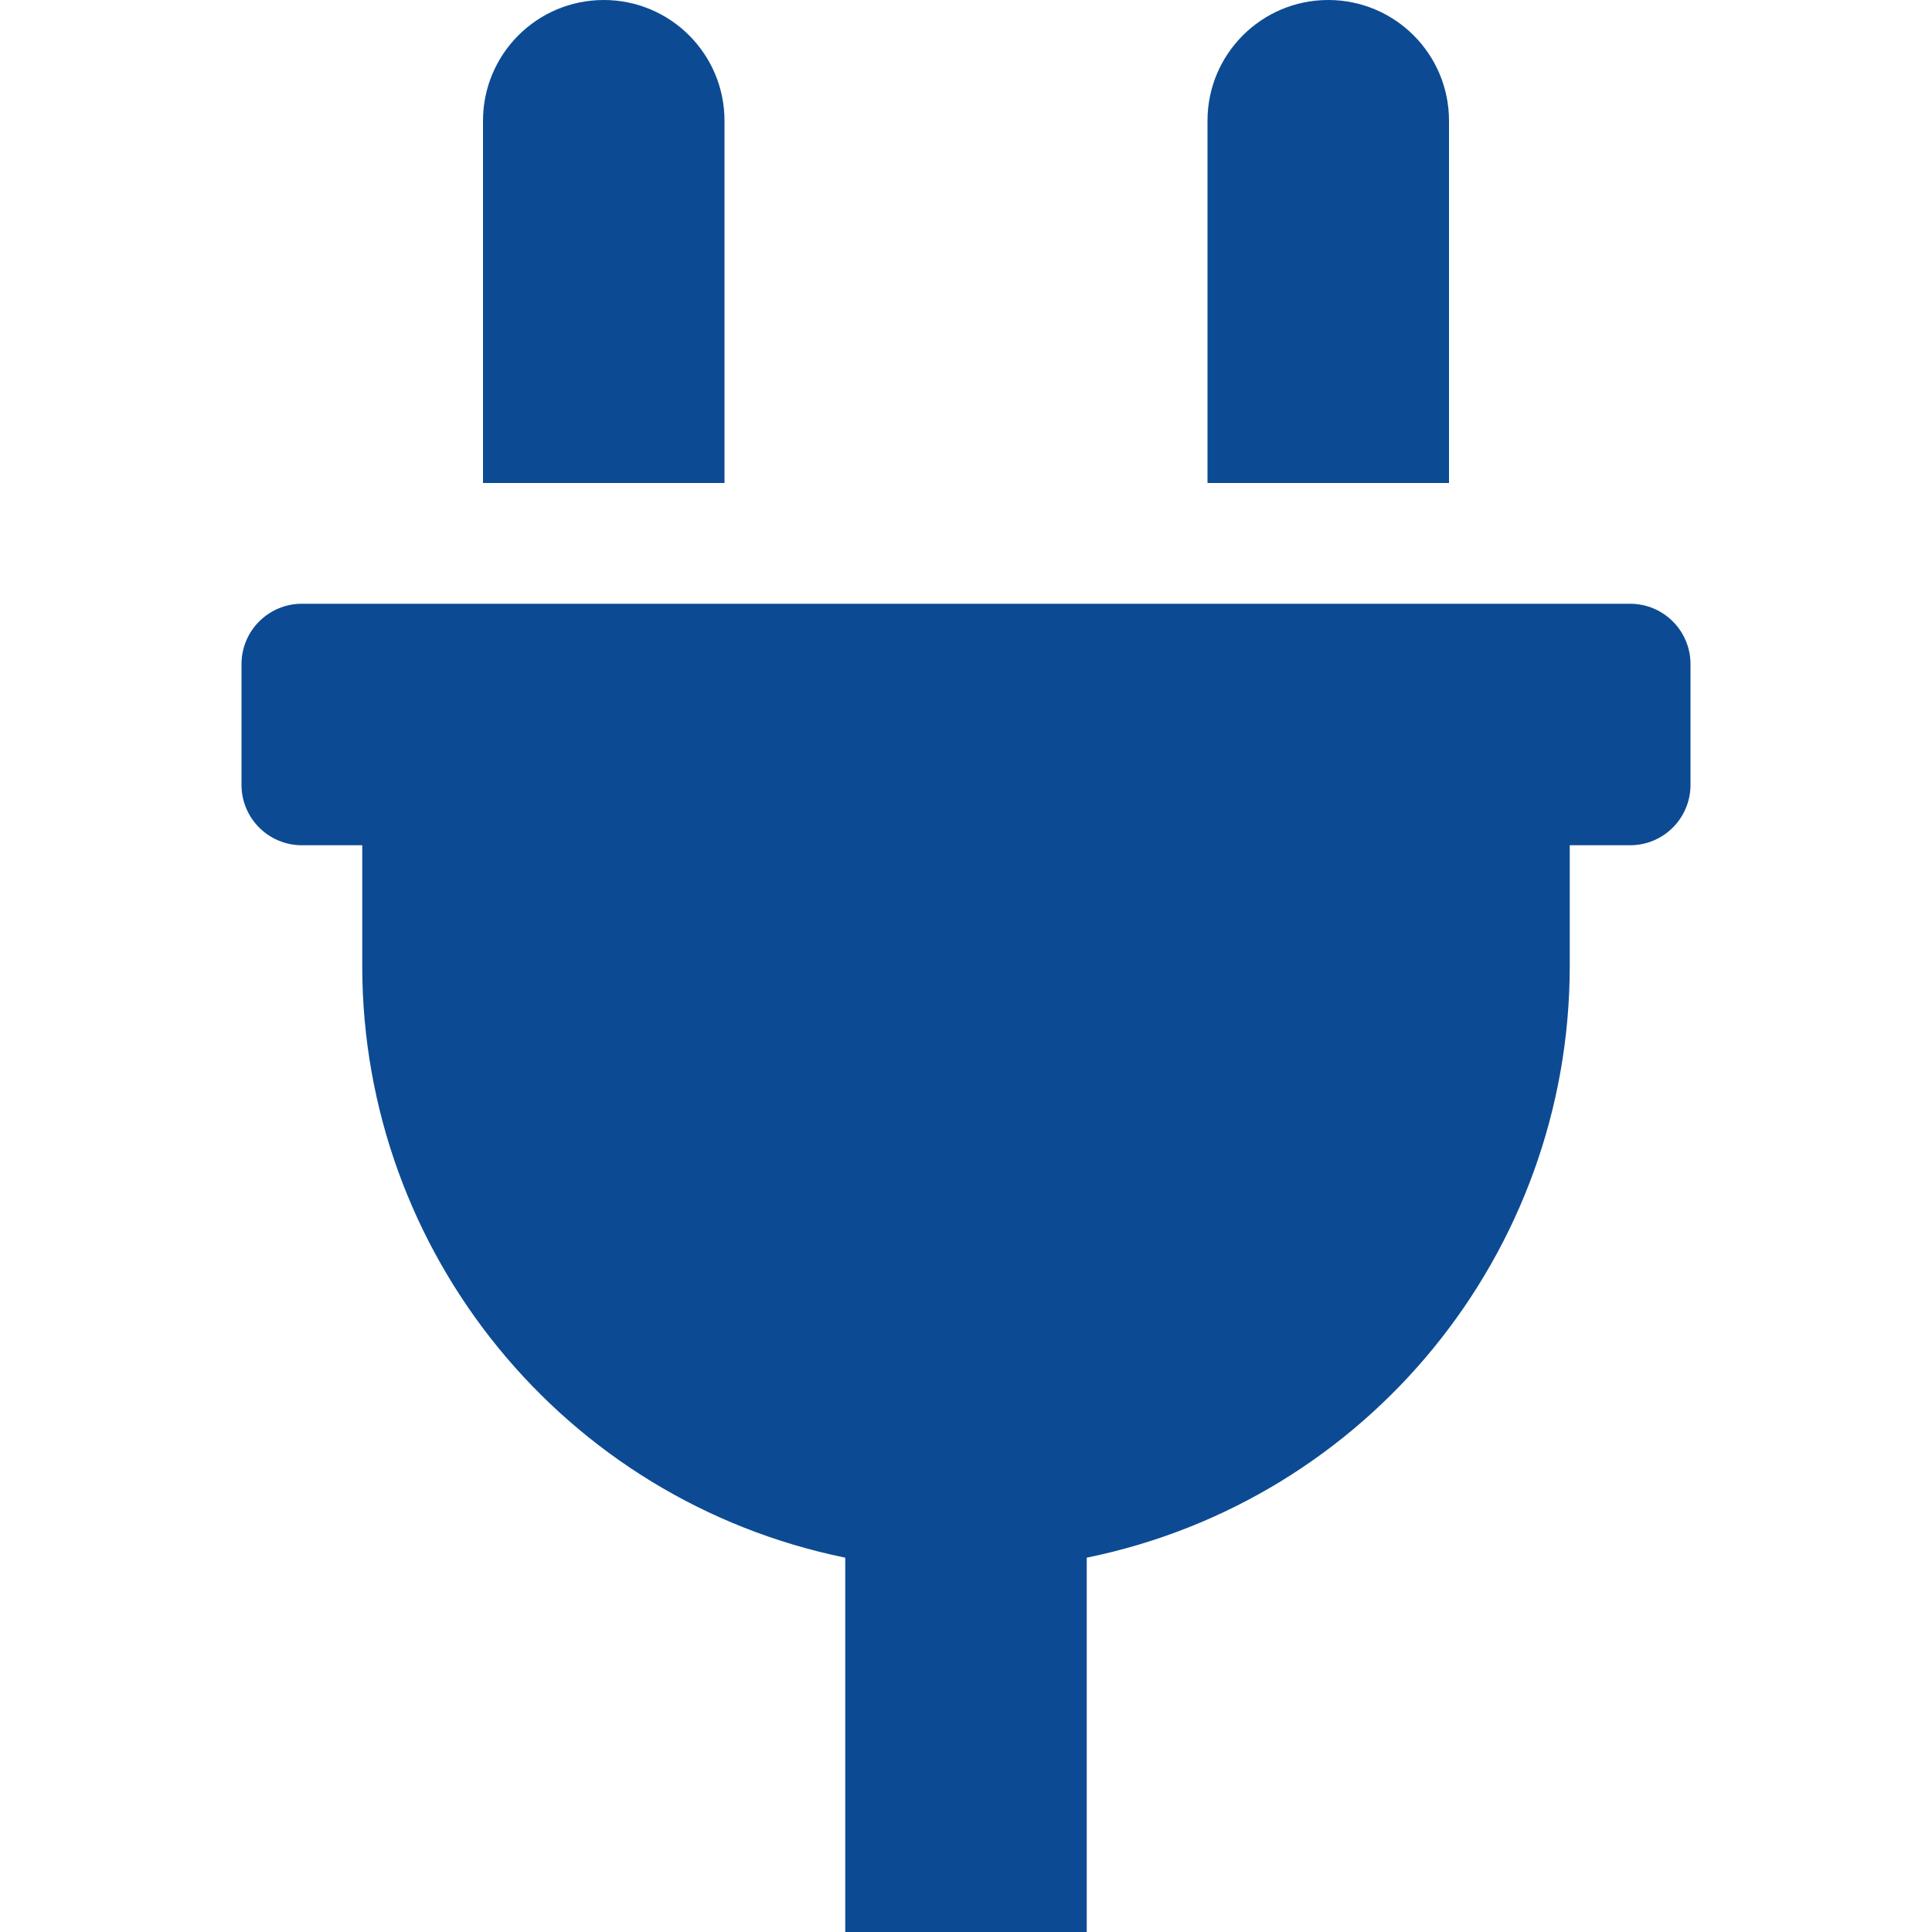
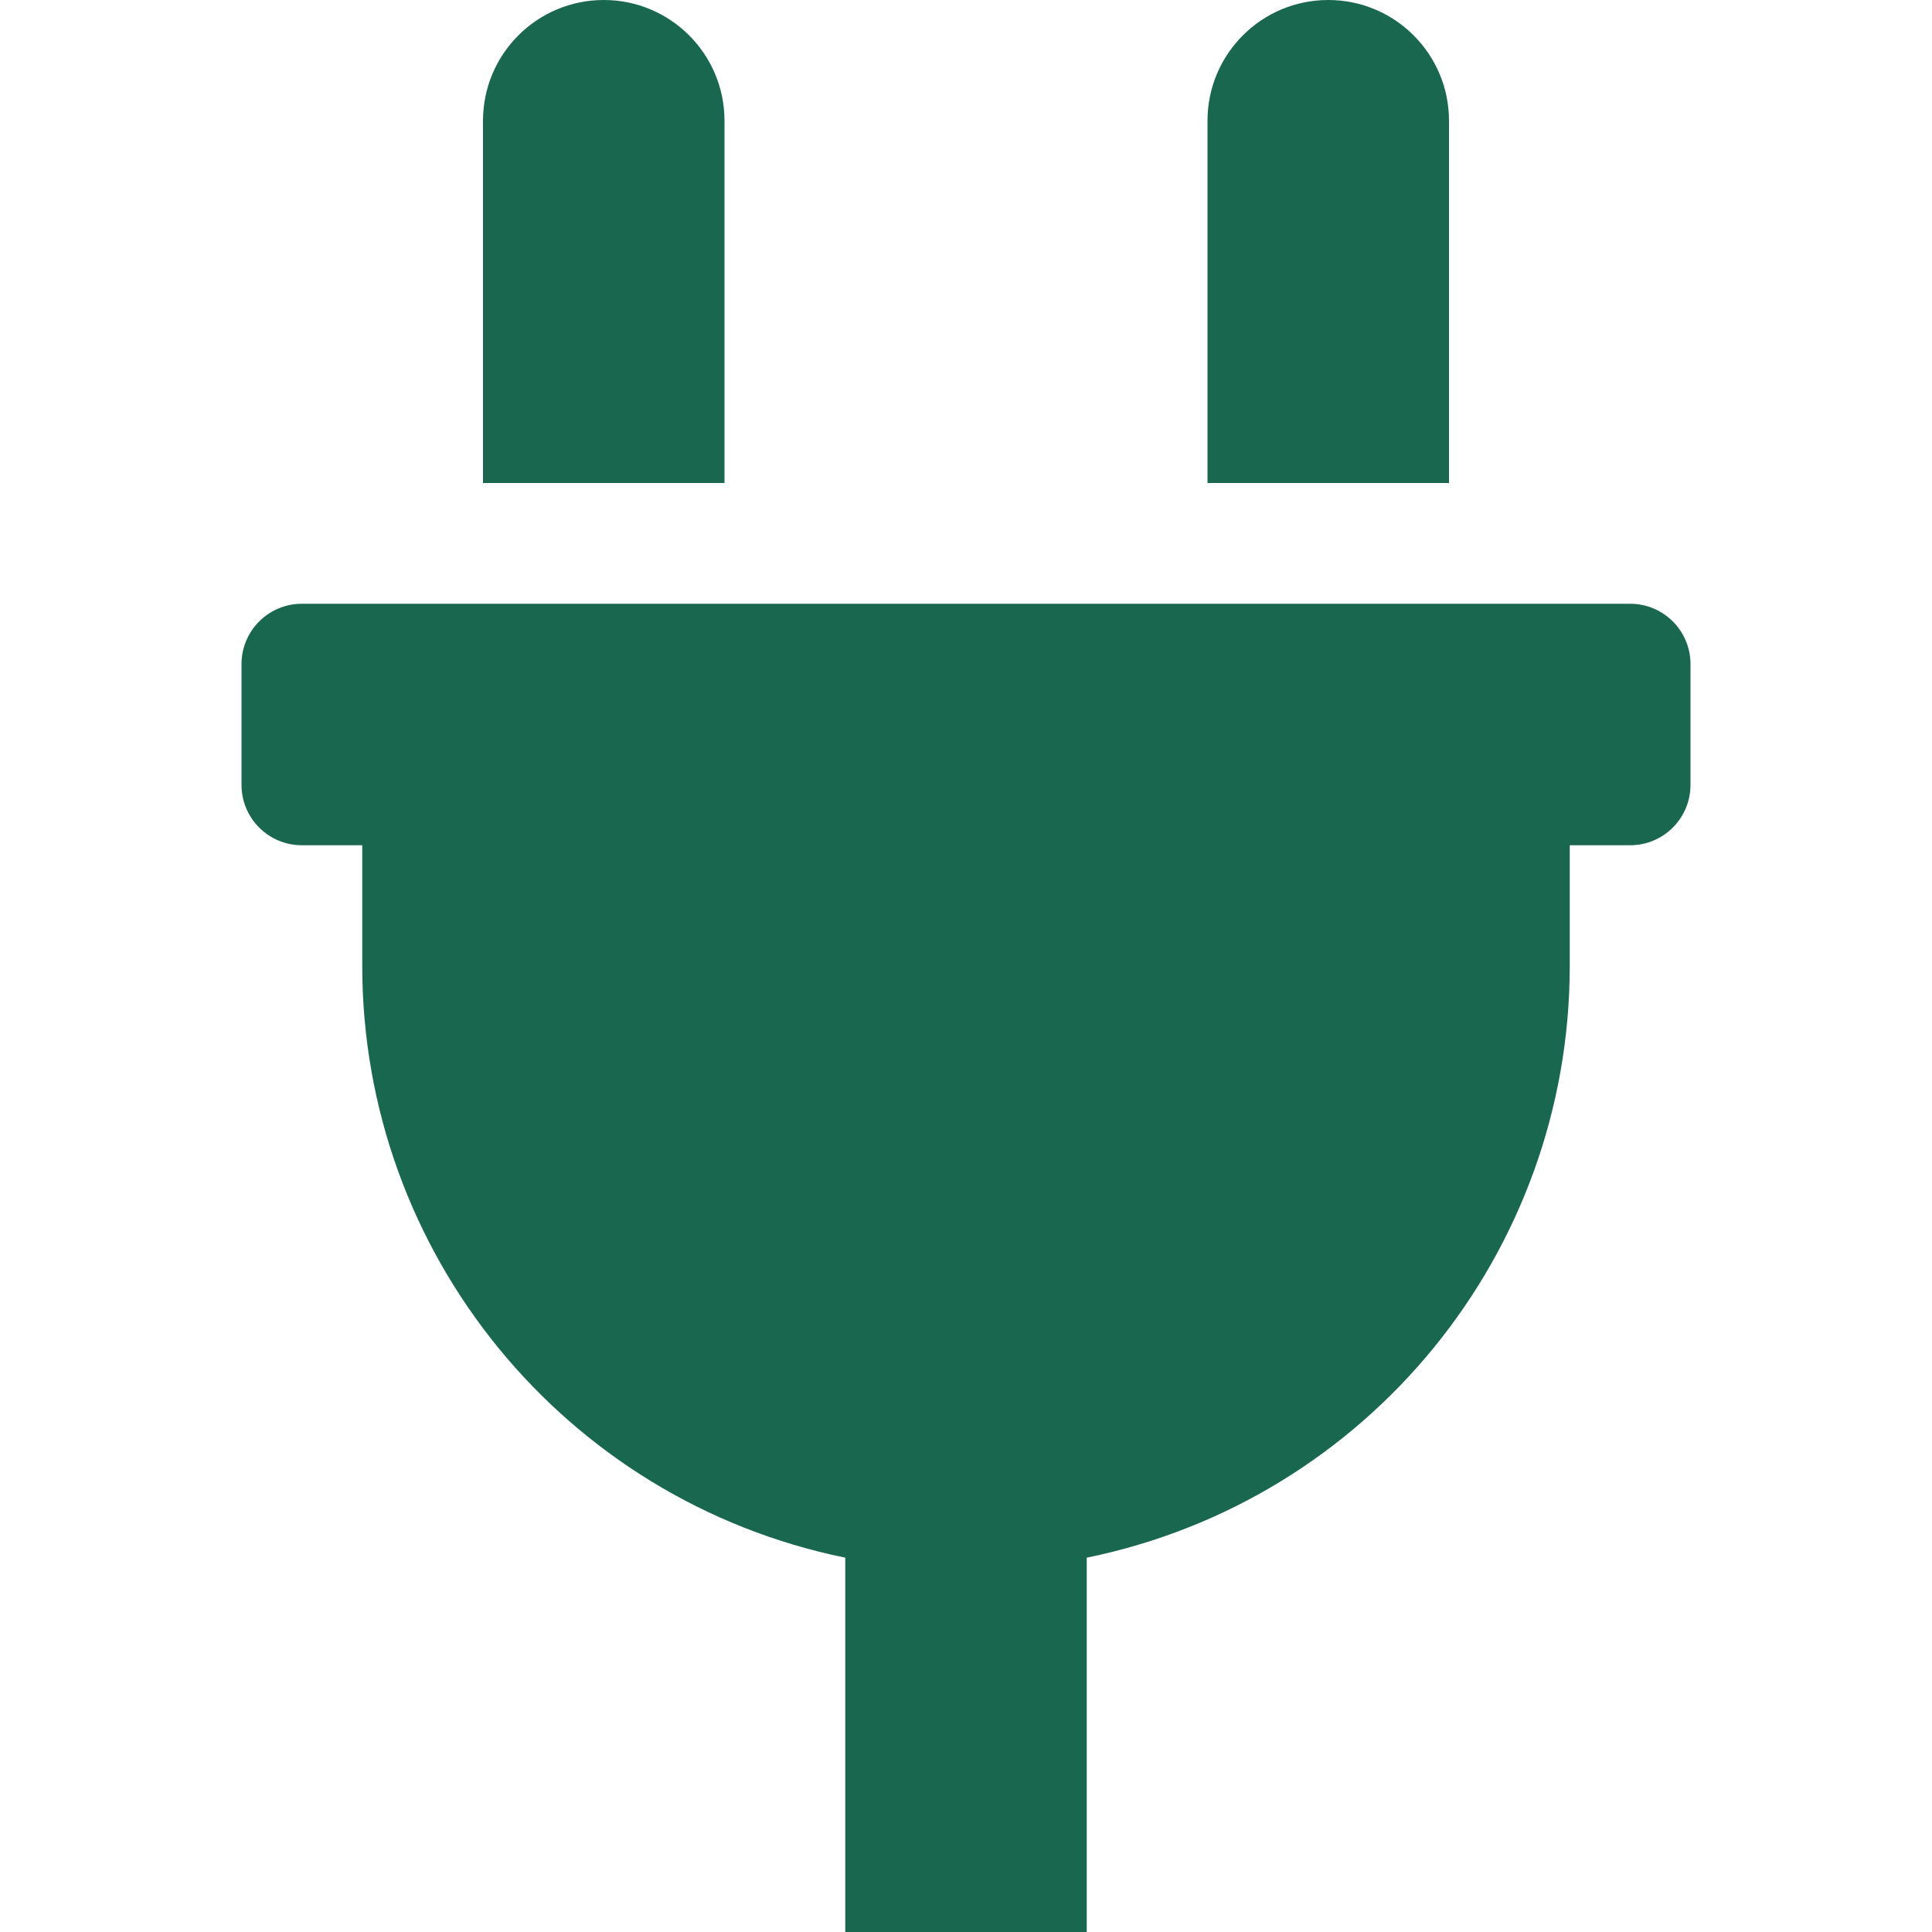
<svg xmlns="http://www.w3.org/2000/svg" width="24px" height="24px" viewBox="-64 0 512 512">
-   <path d="M320,32a32,32,0,0,0-64,0v96h64Zm48,128H16A16,16,0,0,0,0,176v32a16,16,0,0,0,16,16H32v32A160.07,160.07,0,0,0,160,412.8V512h64V412.8A160.07,160.07,0,0,0,352,256V224h16a16,16,0,0,0,16-16V176A16,16,0,0,0,368,160ZM128,32a32,32,0,0,0-64,0v96h64Z" fill="#0C4B93" />
+   <path d="M320,32a32,32,0,0,0-64,0v96h64Zm48,128H16A16,16,0,0,0,0,176v32a16,16,0,0,0,16,16H32v32A160.07,160.07,0,0,0,160,412.8V512h64V412.8A160.07,160.07,0,0,0,352,256V224h16a16,16,0,0,0,16-16V176A16,16,0,0,0,368,160ZM128,32a32,32,0,0,0-64,0v96h64Z" fill="#1A6750" />
</svg>
